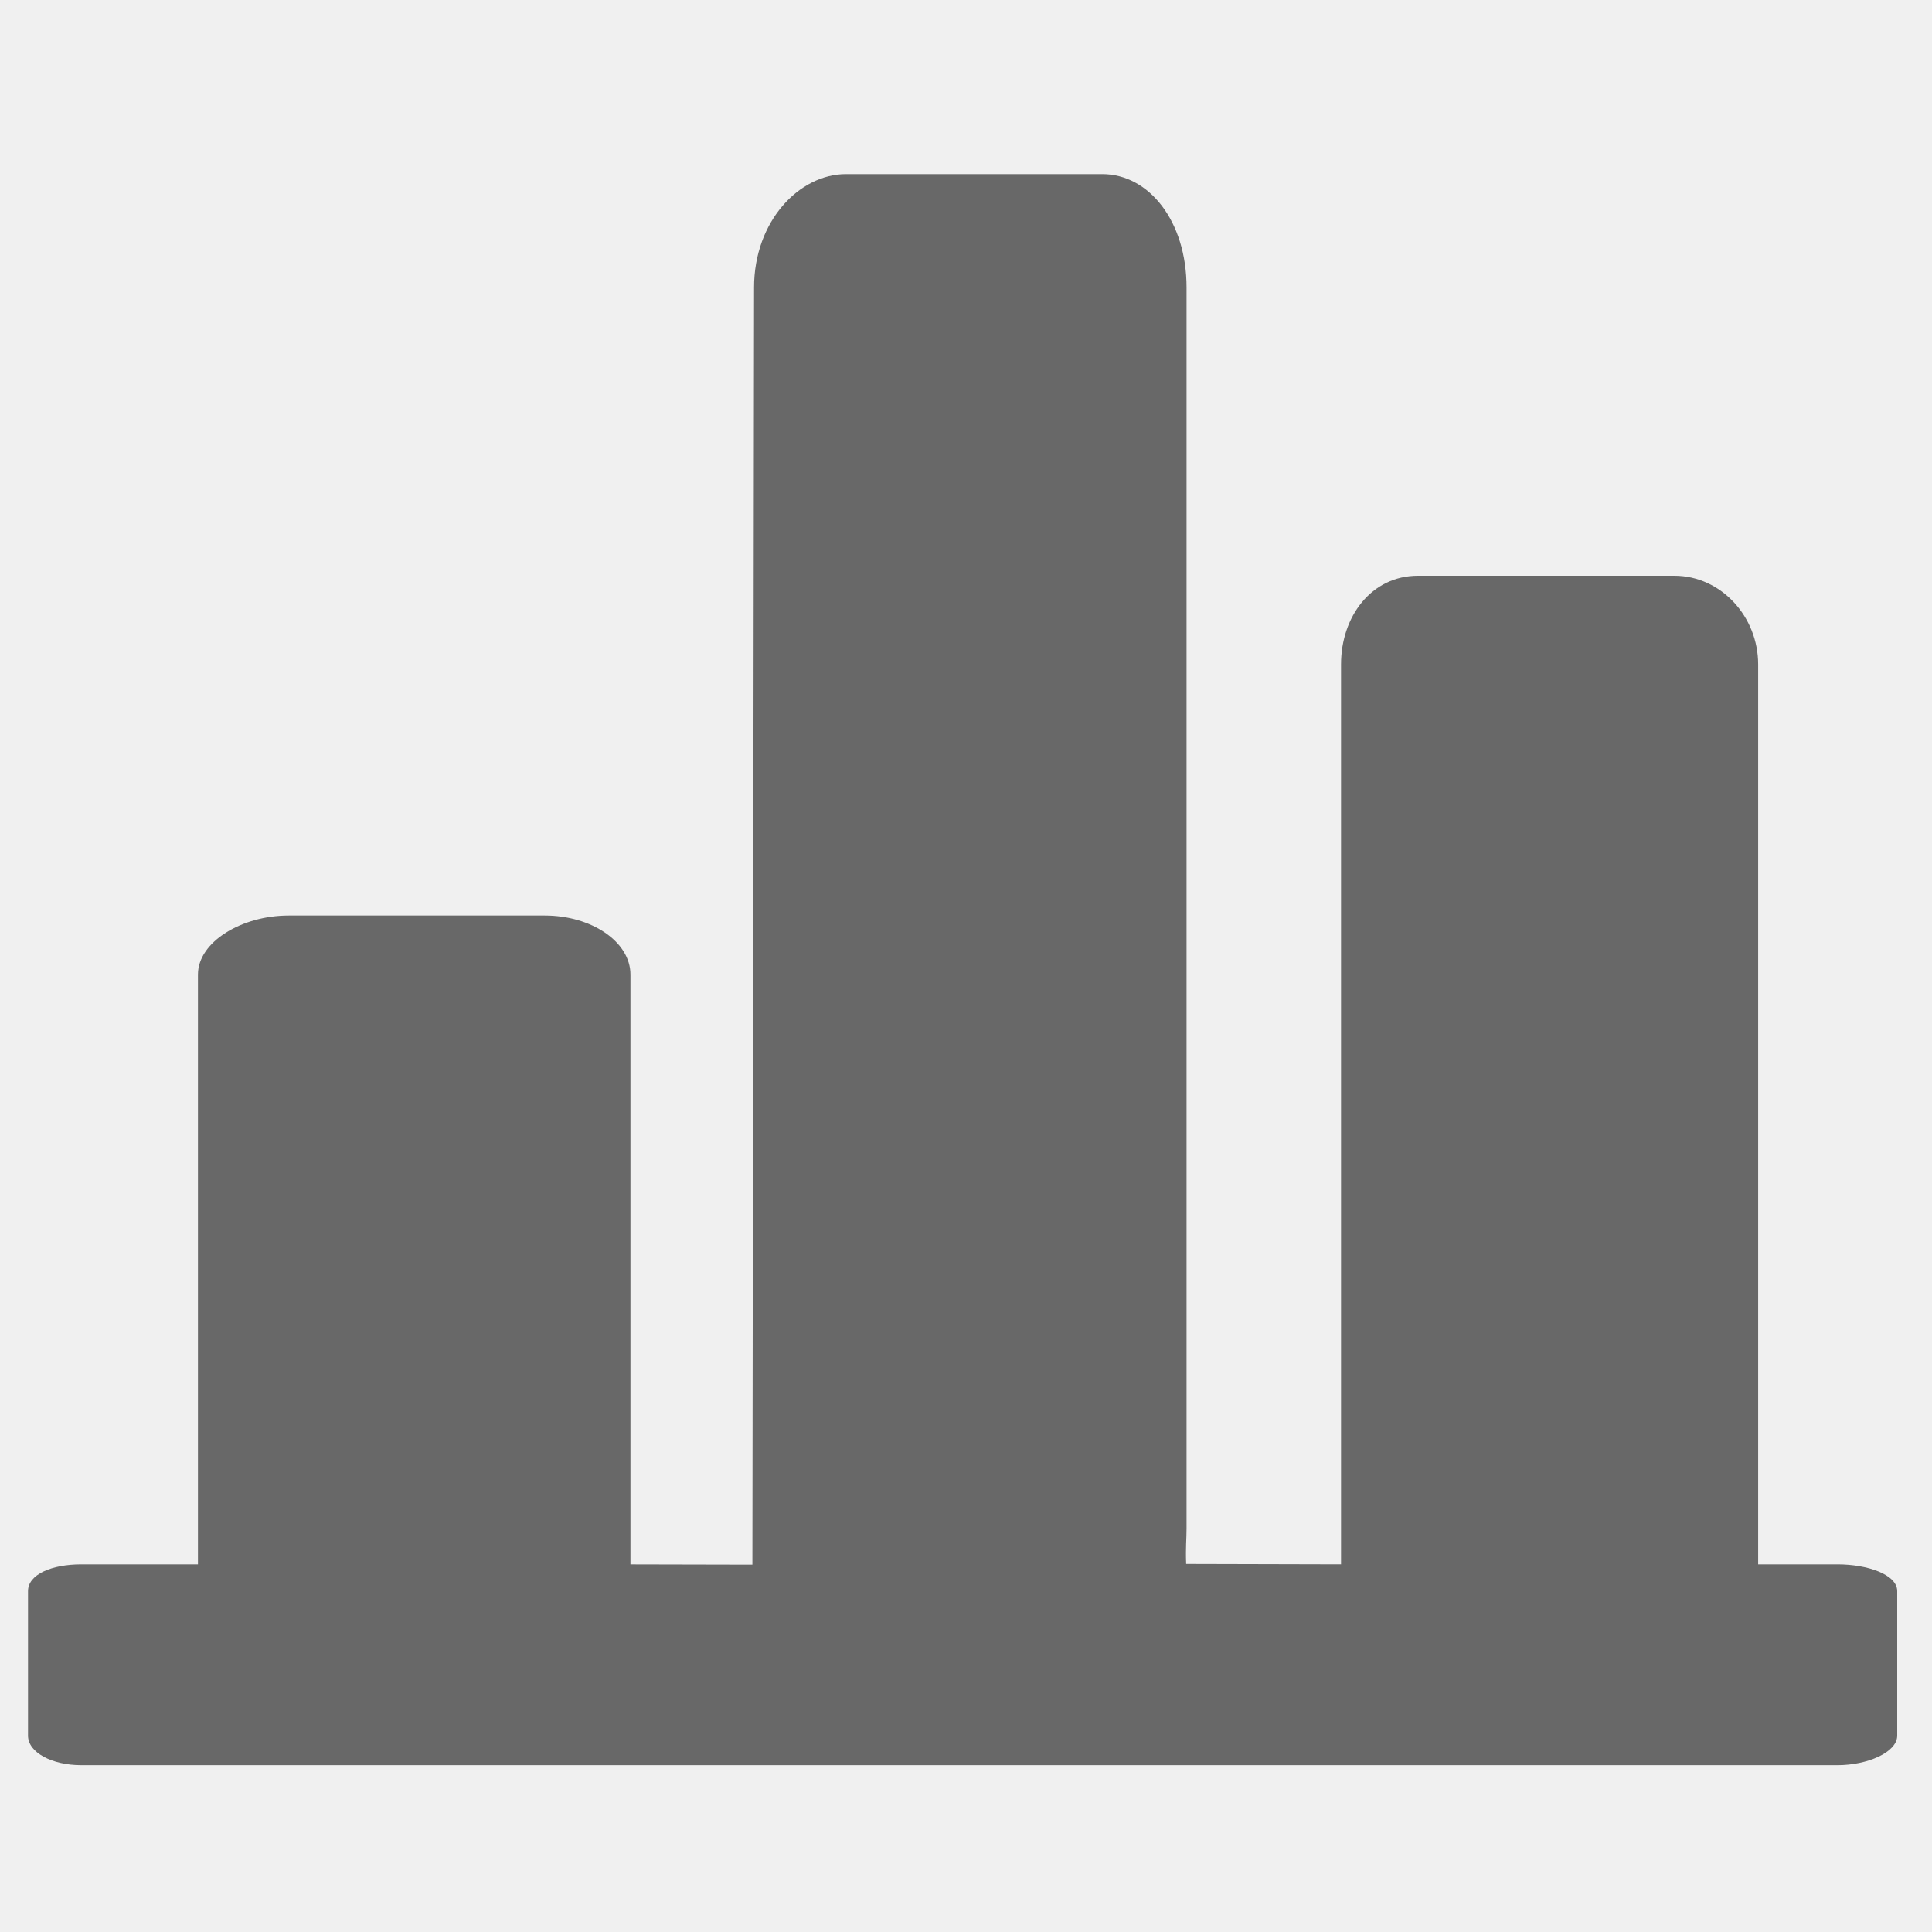
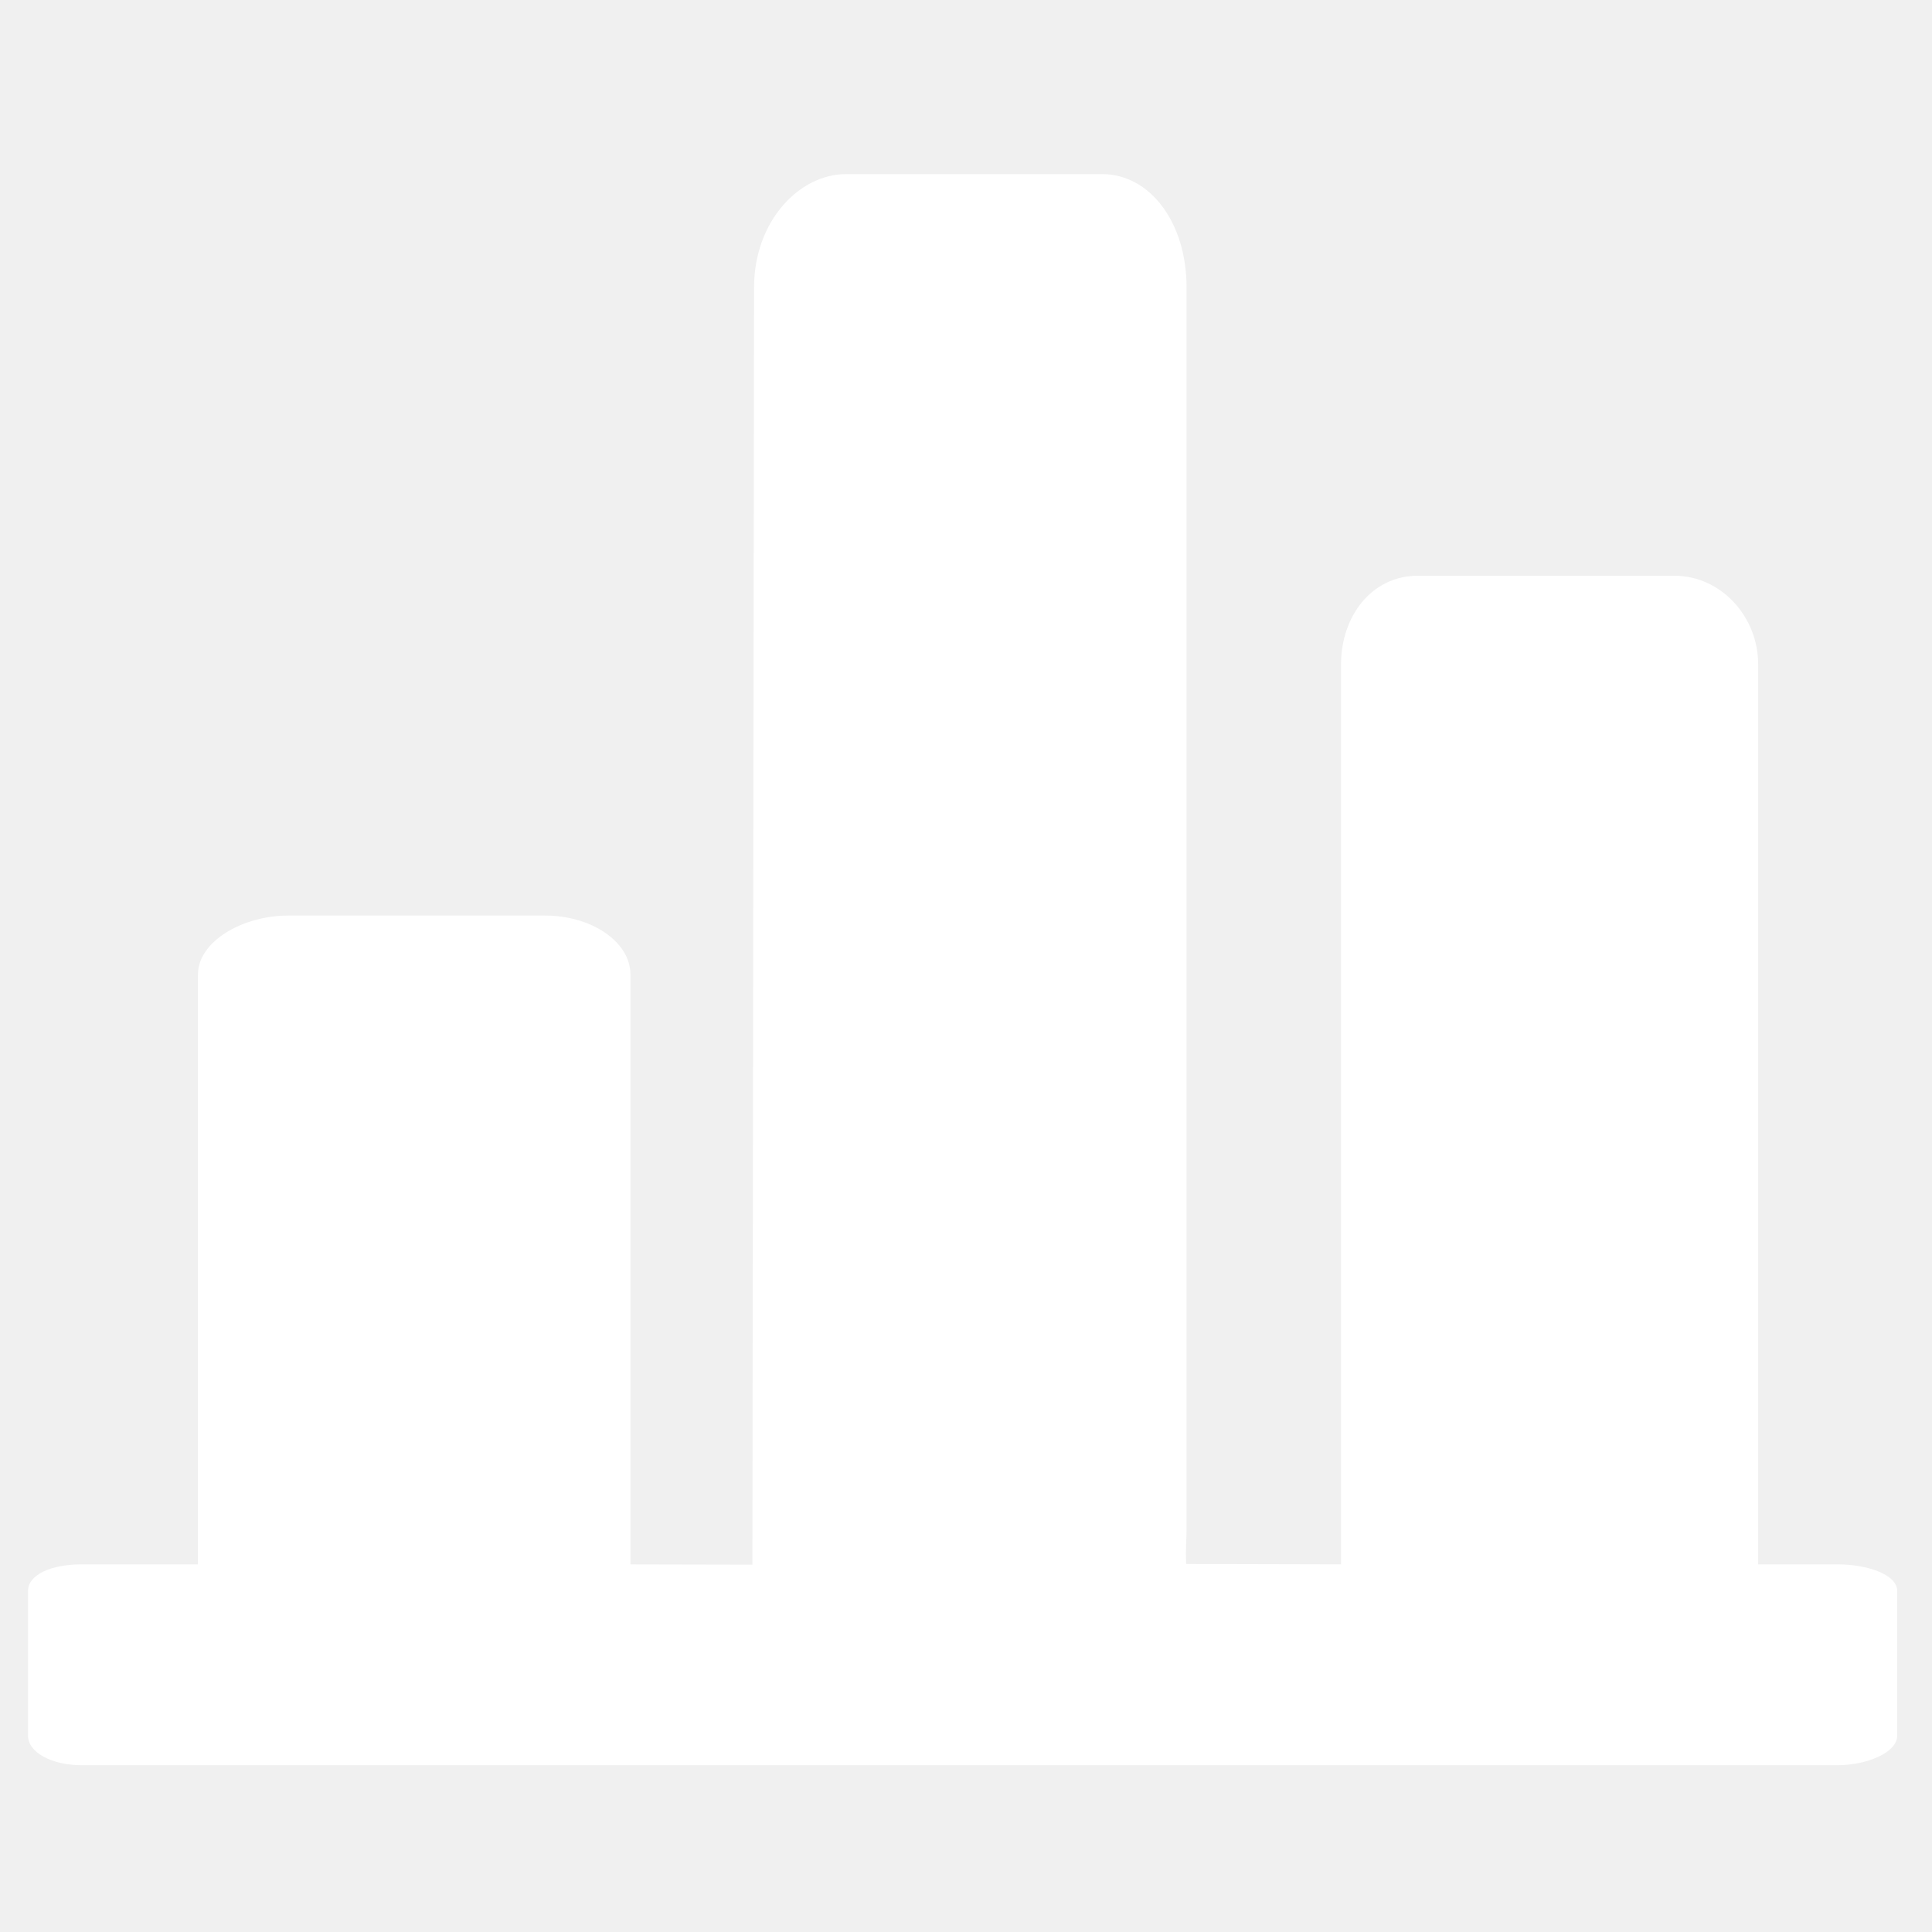
<svg xmlns="http://www.w3.org/2000/svg" version="1.1" id="Layer_1" x="0px" y="0px" viewBox="0 0 500 500" style="enable-background:new 0 0 500 500;" xml:space="preserve">
  <style type="text/css">
	.st0{display:none;}
	.st1{display:inline;fill:#686868;}
- 	.st2{fill:#686868;}
+ 	.st2{fill:#FFFFFF;}
</style>
  <g id="calendar_1_" class="st0">
    <polygon id="XMLID_47_" class="st1" points="416.51,379.79 410.67,379.79 410.67,418.82 410.67,428.2 460.39,379.79 456.15,379.79     " />
    <path id="XMLID_46_" class="st1" d="M146.47,103.25V90.72V84.8V63.65c0-2.71-2.44-4.9-5.42-4.9c-3.01,0-5.43,2.2-5.43,4.9V84.8   v5.92v12.08c-4.42,1.92-7.51,6.33-7.51,11.46c0,6.92,5.61,12.52,12.52,12.52c6.92,0,12.53-5.6,12.53-12.52   C153.15,109.46,150.43,105.35,146.47,103.25z" />
    <path id="XMLID_45_" class="st1" d="M220.22,102.59V90.72V84.8V63.65c0-2.71-2.43-4.9-5.42-4.9c-3,0-5.43,2.2-5.43,4.9V84.8v5.92   v12.82c-3.65,2.19-6.12,6.14-6.12,10.72c0,6.92,5.6,12.52,12.52,12.52c6.92,0,12.52-5.6,12.52-12.52   C228.28,108.92,224.92,104.39,220.22,102.59z" />
    <path id="XMLID_44_" class="st1" d="M293.4,102.63V90.72V84.8V63.65c0-2.71-2.42-4.9-5.42-4.9c-2.99,0-5.43,2.2-5.43,4.9V84.8v5.92   v12.75c-3.73,2.16-6.26,6.16-6.26,10.78c0,6.92,5.61,12.52,12.52,12.52c6.92,0,12.52-5.6,12.52-12.52   C301.33,108.97,298.04,104.46,293.4,102.63z" />
    <path id="XMLID_43_" class="st1" d="M368.82,102.95V90.72V84.8V63.65c0-2.71-2.44-4.9-5.43-4.9c-2.99,0-5.42,2.2-5.42,4.9V84.8   v5.92v12.37c-4.12,2.05-6.97,6.26-6.97,11.17c0,6.92,5.6,12.52,12.52,12.52c6.91,0,12.52-5.6,12.52-12.52   C376.05,109.24,373.08,104.94,368.82,102.95z" />
    <path id="XMLID_189_" class="st1" d="M430.85,75.91h-29.33v-0.05h-21.78l-0.14,12.49c10.35,4.98,12.67,17.51,12.31,25.91   c-0.69,15.9-12.89,28.8-28.8,28.8c-15.9,0-28.16-12.9-28.8-28.8c-0.35-8.54,4.15-21.61,11.1-25.5V75.86h-40.05l-0.14,12.09   c11.04,7.15,12.39,14.56,12.39,26.31c0,15.91-12.89,28.8-28.8,28.8s-28.07-12.91-28.8-28.8c-0.42-9.08,3.94-20.93,11.02-25.04   V75.86H232.2l0.27,12.29c10.76,8.45,11.03,18.66,10.84,26.11c-0.42,15.91-12.89,28.8-28.8,28.8c-15.91,0-28.33-12.89-28.8-28.8   c-0.23-7.85,2.35-19.3,12.16-25.29V75.86h-8.02h-31.9v12.7c10.9,8.04,11.31,17.3,11.06,25.7c-0.46,15.91-12.9,28.8-28.81,28.8   c-15.9,0-28.48-12.89-28.8-28.8c-0.18-9.08,2.81-20.96,12.21-25.7l-0.14-12.7H92.63v0.05H78.89c-15.5,0-25.94,10.55-25.94,26.04   v294.43c0,15.5,10.45,33.5,25.94,33.5h314.66V363.1h4.2h62.59V101.96C460.34,86.46,446.35,75.91,430.85,75.91z M167.96,363.1   h-50.09v-50.99h50.09V363.1z M167.96,292.98h-50.09v-50.98h50.09V292.98z M168.16,224.52h-50.09v-50.09h50.09V224.52z    M188.19,174.43h50.09v50.09h-50.09V174.43z M188.19,242.89h50.09v50.09h-50.09V242.89z M238.5,363.1h-50.09v-50.99h50.09V363.1z    M309.88,363.1h-51.75v-50.99h51.75V363.1z M310.07,292.98h-52.02v-50.09h52.02V292.98z M310.07,224.52h-51.88v-49.82h51.88V224.52   z M382.12,363.1l-52.3,0.49v-51.43l52.3-0.05V363.1z M381.71,292.98l-51.89,0.01l0.12-50.47l51.77-0.52V292.98z M381.64,224.52   l-51.83,0.07l-0.13-49.64l51.96-0.52V224.52z" />
  </g>
  <g id="telephone" class="st0">
    <path id="XMLID_103_" class="st1" d="M89.65,220.82c42.72-14.54,59.47-22.44,52.95-51.1c0,0-2.96-9.68-5.5-14.81   C78.41,198.45,14.21,194.74,7.02,194.17C12.57,225.25,48.36,234.88,89.65,220.82z" />
    <path id="XMLID_102_" class="st1" d="M487.38,211.92h-0.7l0.02,0.17c-52.3,3.8-121.44-46.62-124.95-49.22   c-0.02-0.01-0.03-0.01-0.04-0.01c-0.24-0.17-0.47-0.34-0.7-0.5c-0.16-0.04-0.34-0.09-0.49-0.18c-0.21-0.12-0.41-0.25-0.62-0.38   c-9.05,16.25-13.6,32.26-1.61,41.61c12.36,9.63,72.26,44.16,109.36,38.7c0,0,18.95-18,21.33-29.95c-0.26,0.03-0.51,0.1-0.8,0.03   C487.91,212.13,487.65,212.03,487.38,211.92z" />
    <path id="XMLID_101_" class="st1" d="M490.69,191.22c1.09-0.37,2.18-0.7,3.31-0.93c1.5-19.85,0.54-76.46-22.5-92.89   c-25.61-18.27-114.49-35.04-142.15-37.69c-28.01-2.67-116.05-14.29-192.34-2.68c0,0-88.43,12.64-104.52,25.72   C16.78,95.54,0.86,139.77,3.9,172.56c0.16,0.04,0.3,0.1,0.45,0.18v-0.07c0.67,0.07,67.26,6.54,127.77-38.48l0.21,0.27   c0.01-0.01,0.01-0.02,0.01-0.02c0.09-0.11,0.17-0.21,0.26-0.32c0.04-0.06,0.08-0.08,0.13-0.12c-1.2-5.89,1.93-19.2,13.74-22.52   c13.54-3.8,157.68-9.94,201.38,3.92c0,0,23.86,10.44,18.44,25.72c0.21,0.06,0.44,0.11,0.67,0.27c0.16,0.11,0.32,0.22,0.49,0.33   c0.16,0.11,0.33,0.24,0.49,0.35c0.03,0.02,0.04,0.04,0.06,0.07c0.17,0.11,0.36,0.25,0.53,0.36c0.08,0.06,0.11,0.13,0.17,0.21   l0.05-0.07c0.7,0.53,71.11,52.07,121.93,48.38L490.69,191.22z" />
    <path id="XMLID_262_" class="st1" d="M461.02,306.96l-116.9-92.37c-2.39-1.9-4.93-3.66-7.22-5.11H156.07   c-2.37,1.61-4.9,3.52-7.35,5.7L45.94,306.37c-5.92,5.23-10.46,16-10.46,23.91v110.24c0,7.92,6.25,17.63,14.16,17.63h407.43   c7.91,0,16.06-9.71,16.06-17.63V330.28C473.13,322.38,467.22,311.87,461.02,306.96z M212,358.86h-29.42v-29.42H212V358.86z    M212,311.04h-29.42v-29.42H212V311.04z M212,263.23h-29.42v-29.41H212V263.23z M263.49,358.86h-27.34l-0.18-29.42h27.52V358.86z    M263.49,311.04h-27.88l-0.36-29.42h28.24V311.04z M263.49,263.23h-28.6v-29.41h28.6V263.23z M314.98,358.86h-29.42v-29.42h29.42   V358.86z M314.98,311.04h-29.42v-29.42h29.42V311.04z M314.98,263.23h-29.42v-29.41h29.42V263.23z" />
  </g>
  <path id="stats_1_" class="st2" d="M475.57,404.86h-20.56V171.93c0-12.35-9.61-22.93-21.7-22.93h-66.33  c-12.09,0-19.92,10.58-19.92,22.93v232.93l-40.08-0.1c-0.17-4.42,0.1-6.3,0.1-9.2V74.41c0-17.19-9.73-29.35-21.82-29.35h-66.32  c-12.08,0-23.79,12.16-23.79,29.35l-0.43,329.34c0,2.9,0,1.19,0,1.19l-31.56-0.07V252.21c0-8.47-10.07-15.27-22.15-15.27H74.69  c-12.09,0-23.46,6.8-23.46,15.27v152.65H21.04c-7.62,0-13.79,2.57-13.79,6.92v37.41c0,4.35,6.18,7.64,13.79,7.64h223.97h6.59h223.97  c7.62,0,15.43-3.29,15.43-7.64v-37.41C491,407.44,483.19,404.86,475.57,404.86z" />
</svg>
